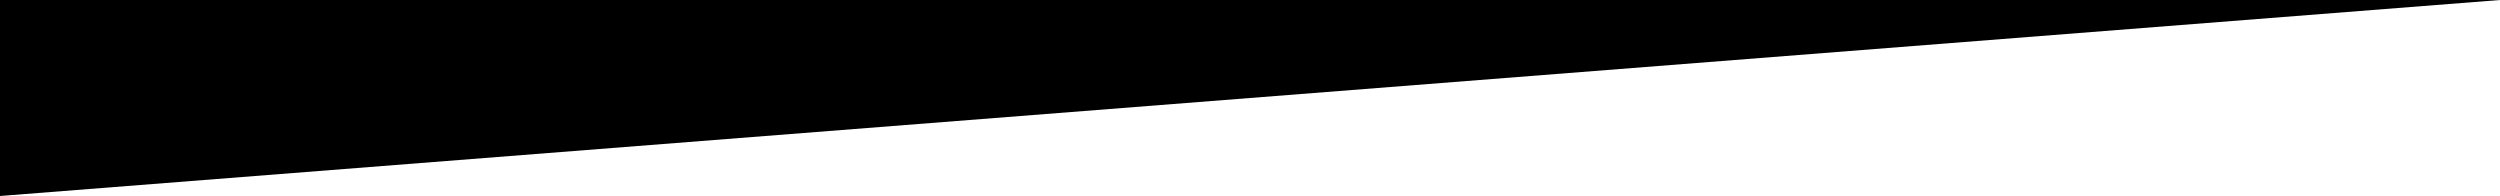
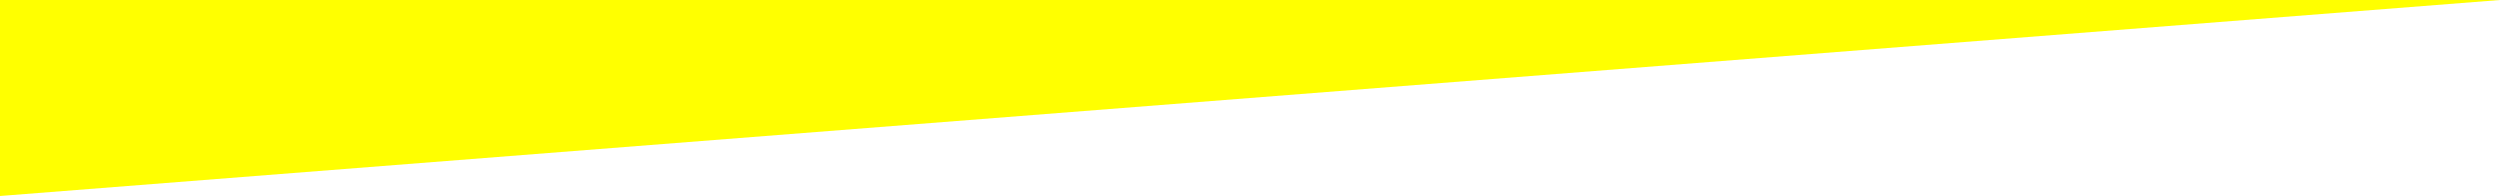
<svg xmlns="http://www.w3.org/2000/svg" version="1.0" id="Layer_1" x="0px" y="0px" width="1200px" height="94.074px" viewBox="0 0 1200 94.074" enable-background="new 0 0 1200 94.074" xml:space="preserve">
-   <polygon fill="#000000" points="1200,0 0,0 0,94.074 " />
+   <polygon fill="yellow" points="1200,0 0,0 0,94.074 " />
</svg>
